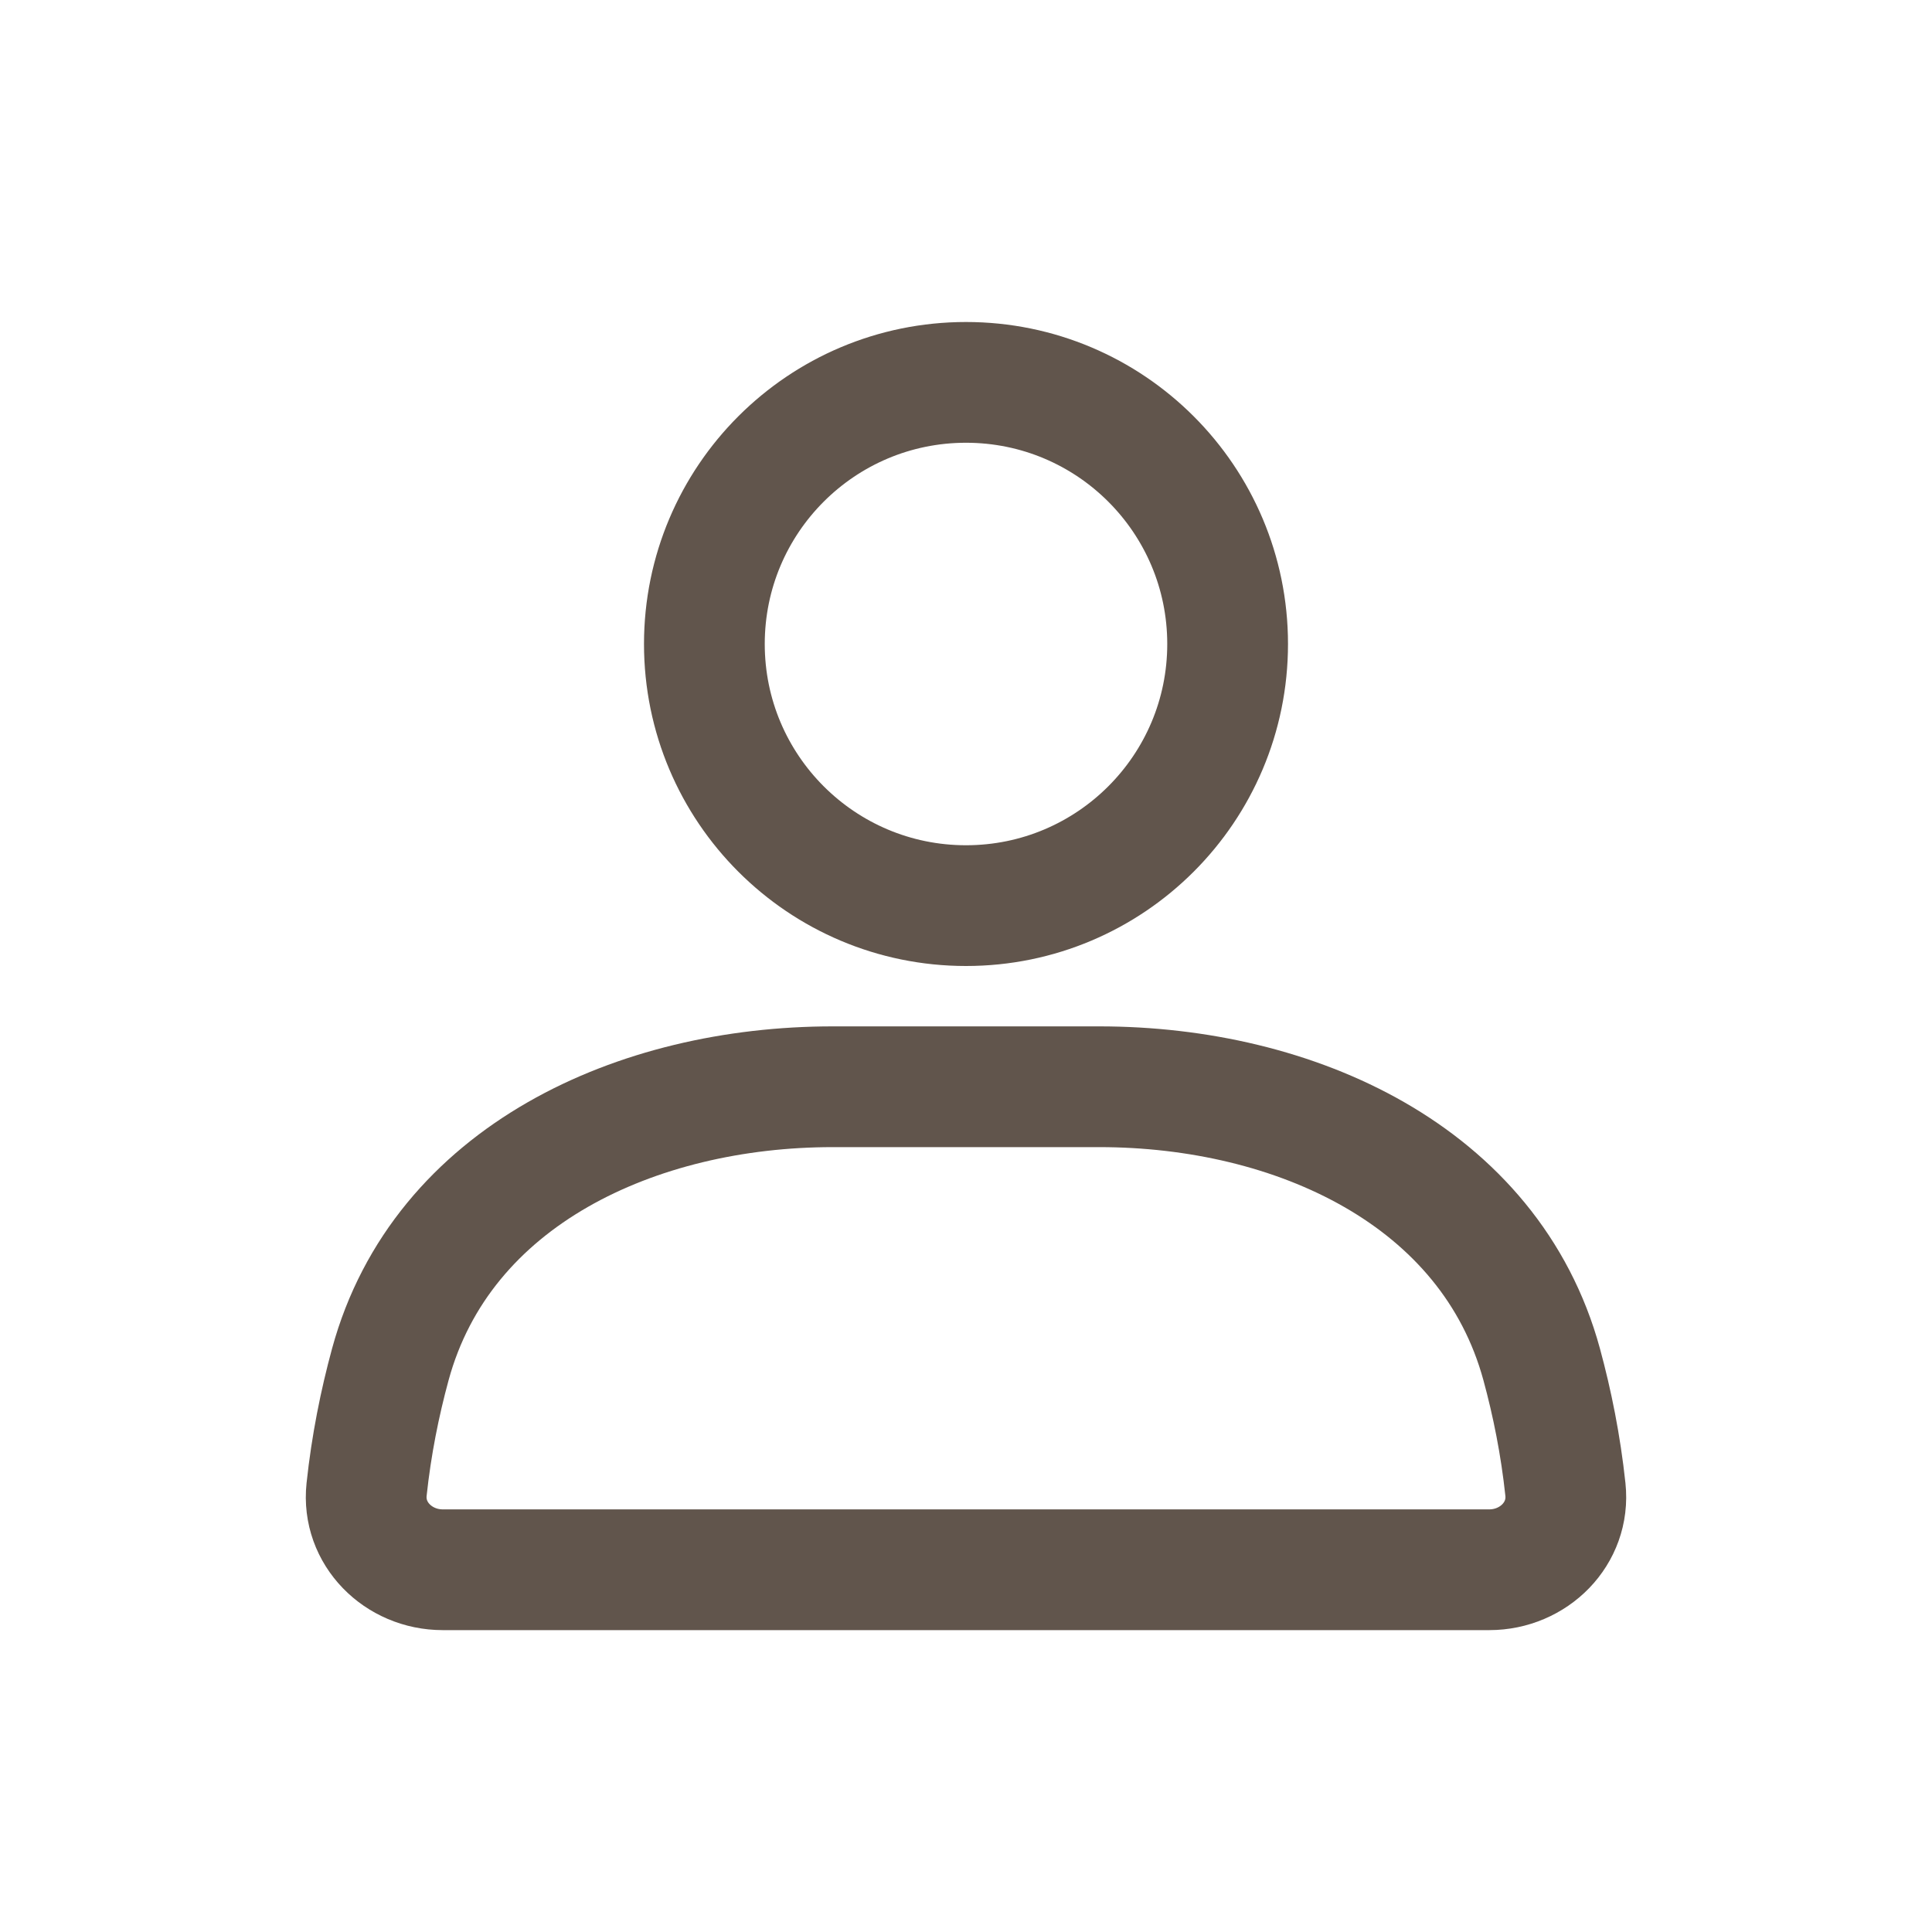
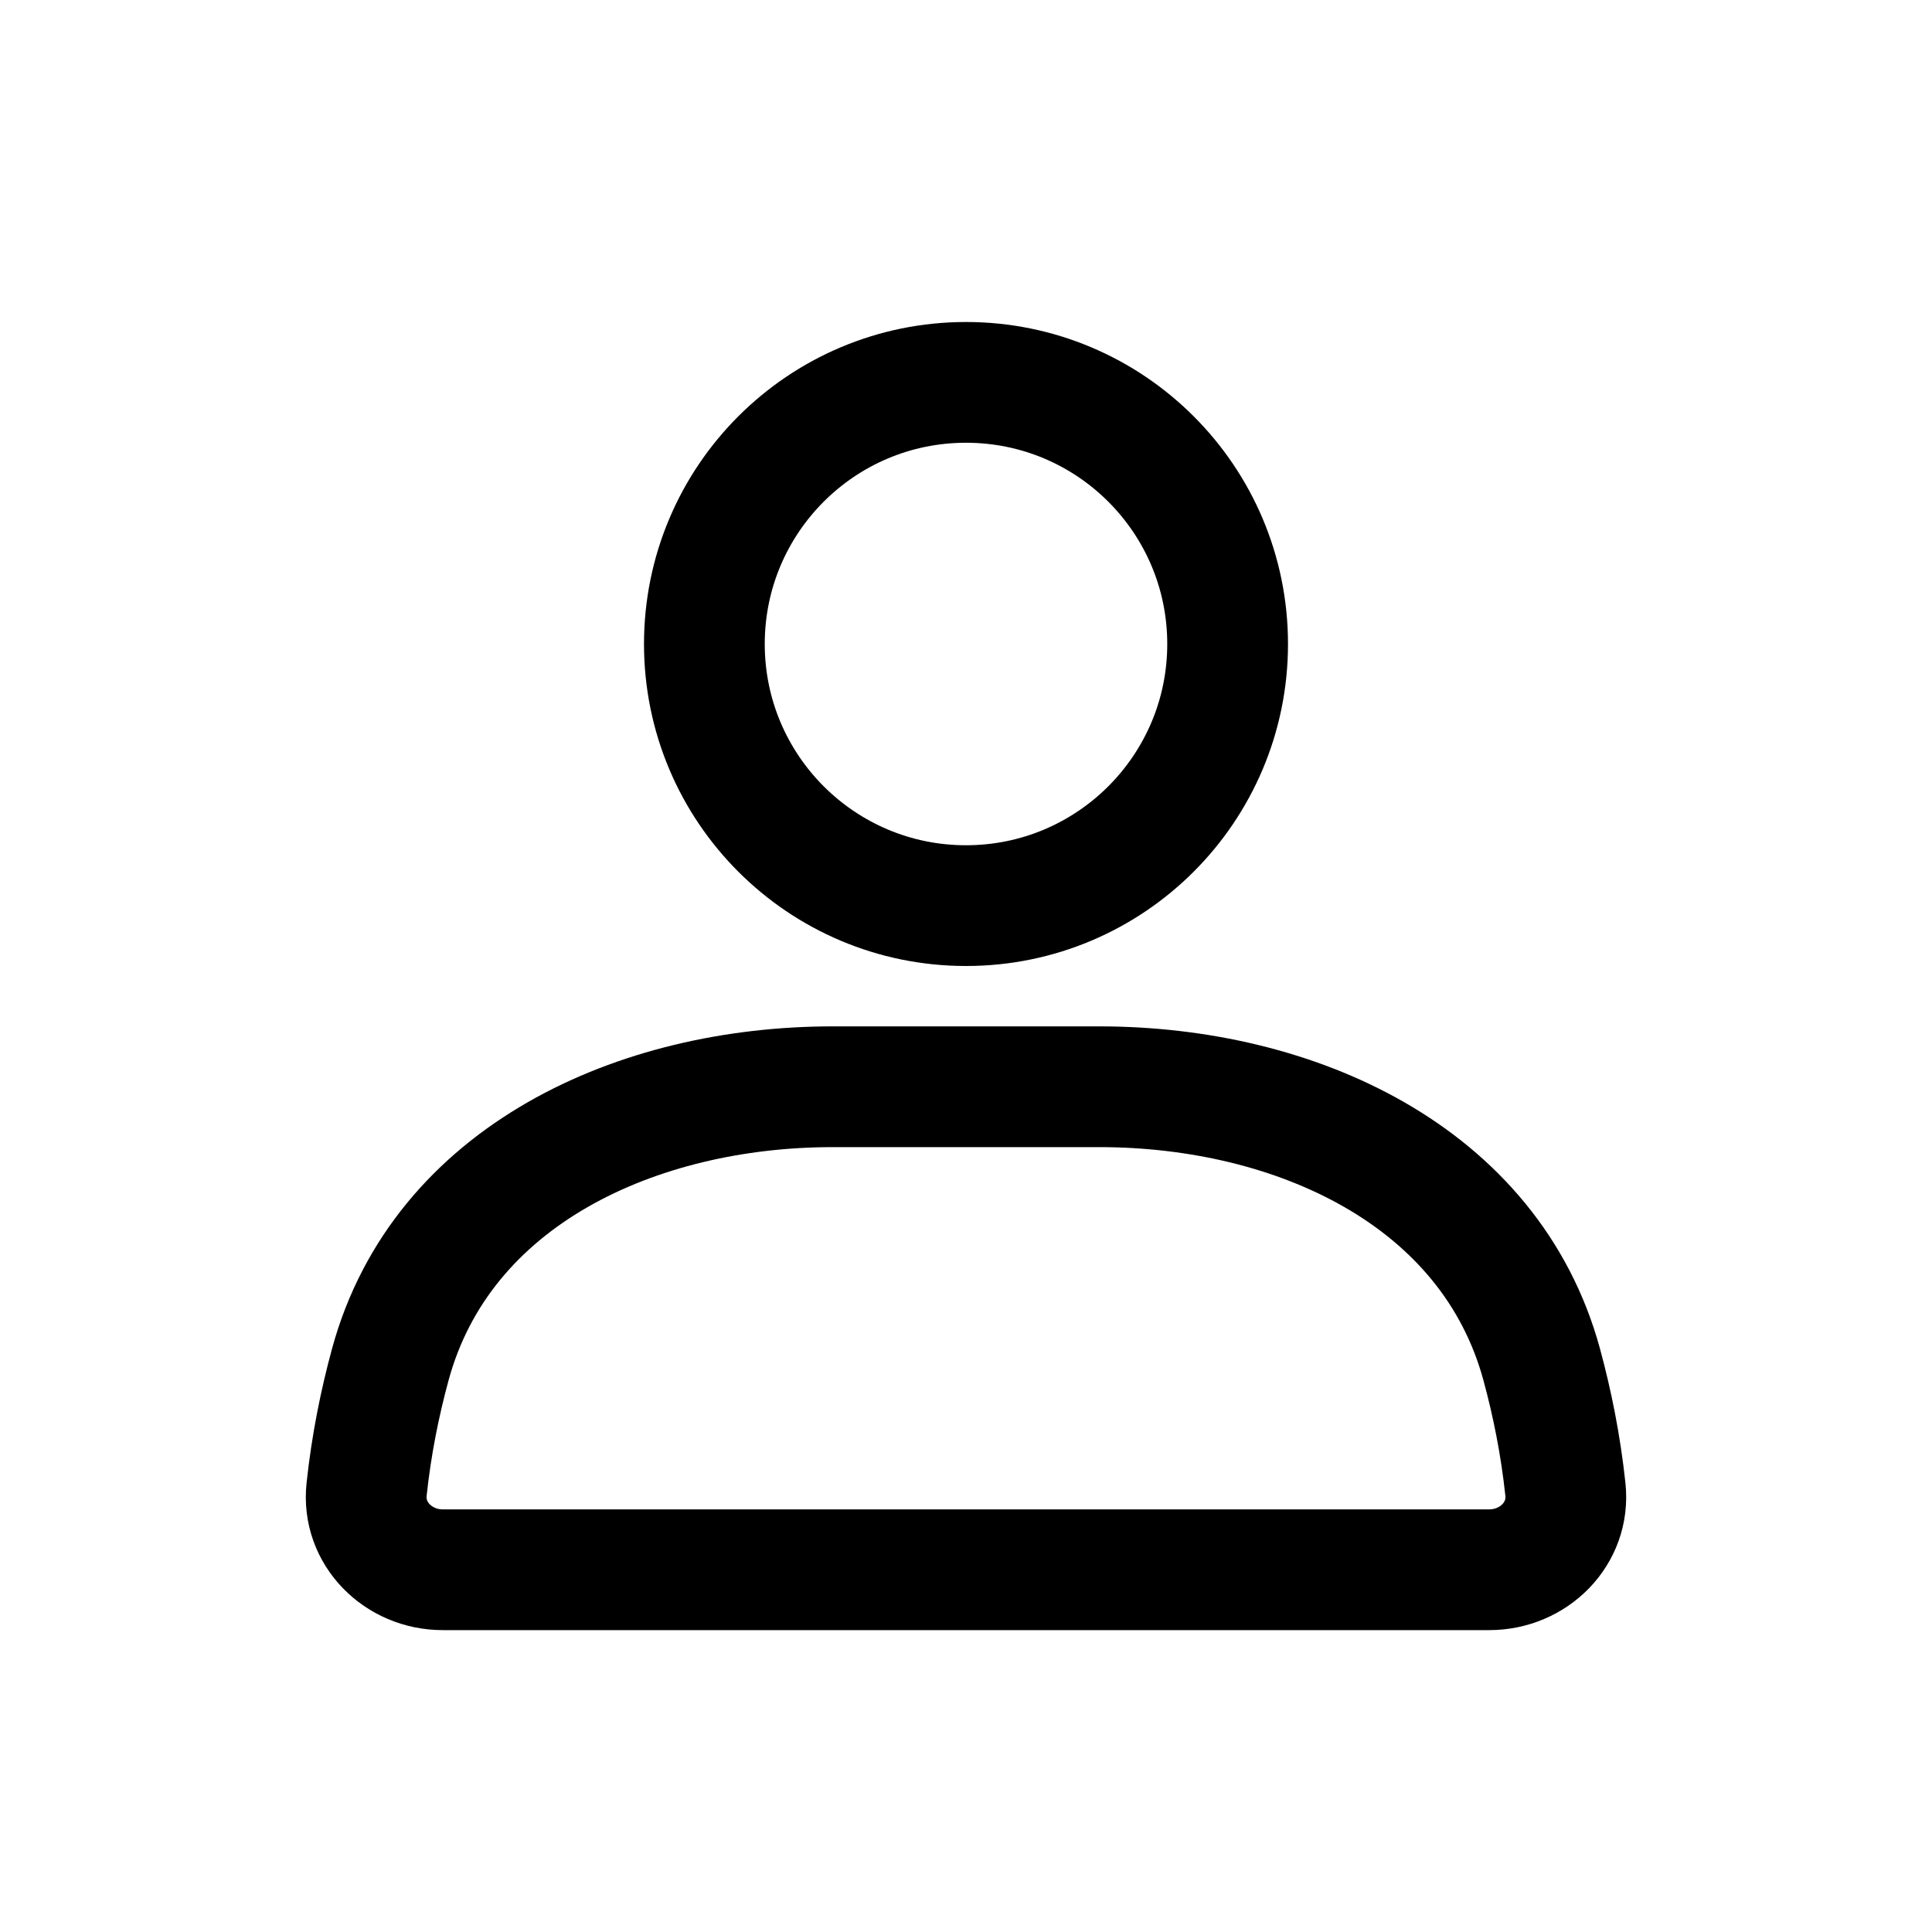
<svg xmlns="http://www.w3.org/2000/svg" width="24" height="24" viewBox="0 0 24 24" fill="none">
-   <circle cx="12" cy="8" r="3.25" stroke="#2C1D10" stroke-opacity="0.75" stroke-width="1.50" stroke-linecap="round" />
-   <path d="M4.849 16.948C5.489 14.603 7.915 13.5 10.345 13.5H13.655C16.085 13.5 18.511 14.603 19.151 16.948C19.282 17.429 19.387 17.949 19.446 18.502C19.505 19.051 19.052 19.5 18.5 19.5H5.5C4.948 19.5 4.495 19.051 4.554 18.502C4.613 17.949 4.718 17.429 4.849 16.948Z" stroke="#2C1D10" stroke-opacity="0.75" stroke-width="1.5" stroke-linecap="round" />
+   <circle cx="12" cy="8" r="3.25" stroke="black" stroke-width="1.5" stroke-linecap="round" />
+   <path d="M4.849 16.948C5.489 14.603 7.915 13.5 10.345 13.5H13.655C16.085 13.5 18.511 14.603 19.151 16.948C19.282 17.429 19.387 17.949 19.446 18.502C19.505 19.051 19.052 19.5 18.5 19.5H5.5C4.948 19.5 4.495 19.051 4.554 18.502C4.613 17.949 4.718 17.429 4.849 16.948Z" stroke="black" stroke-width="1.5" stroke-linecap="round" />
</svg>
